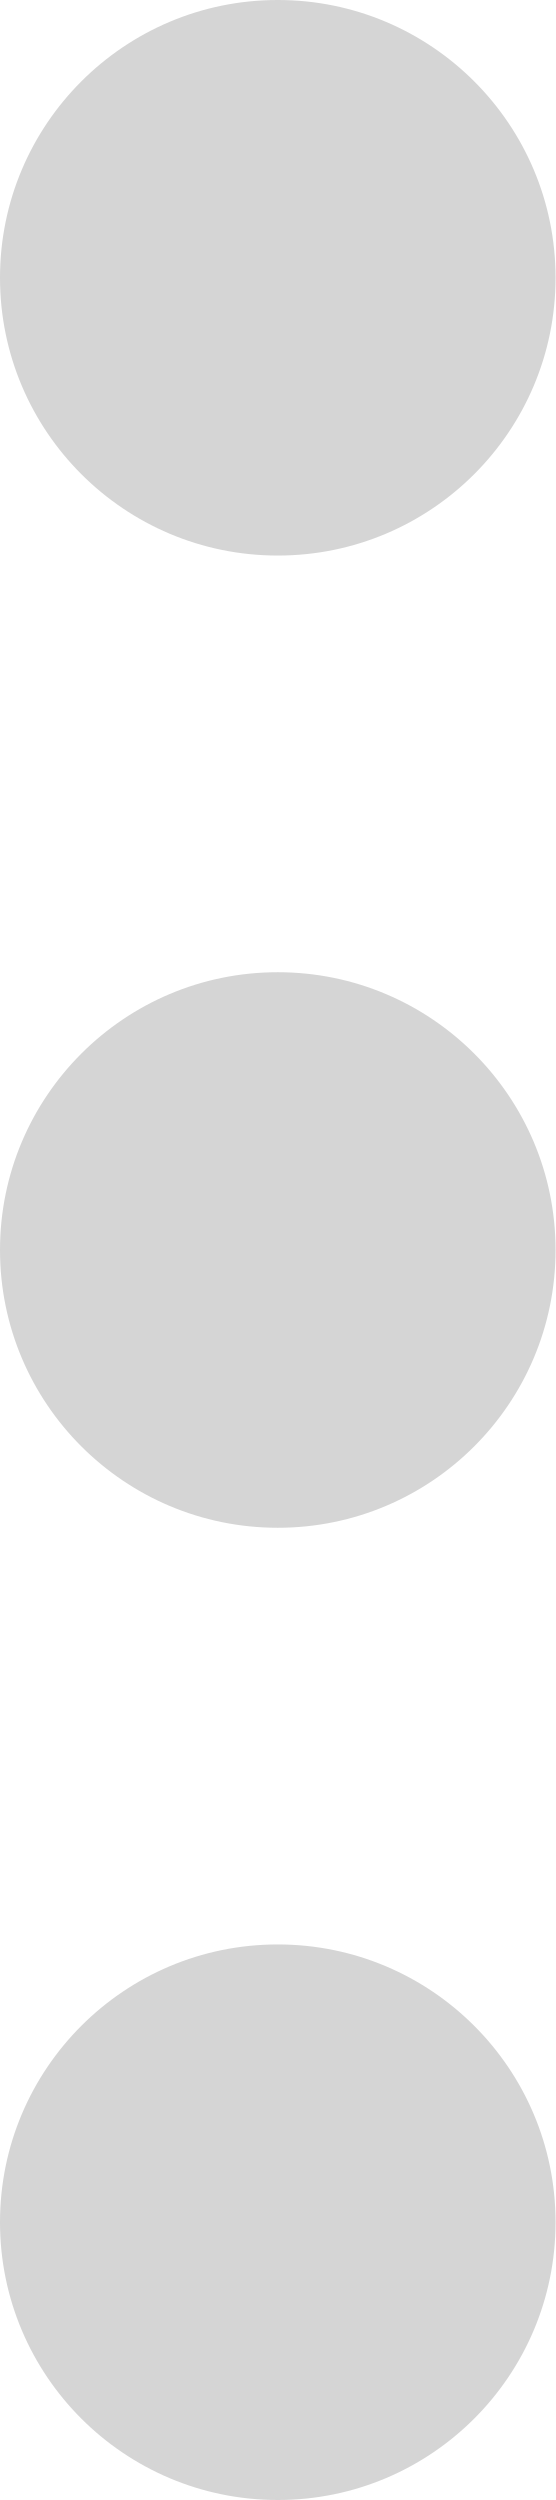
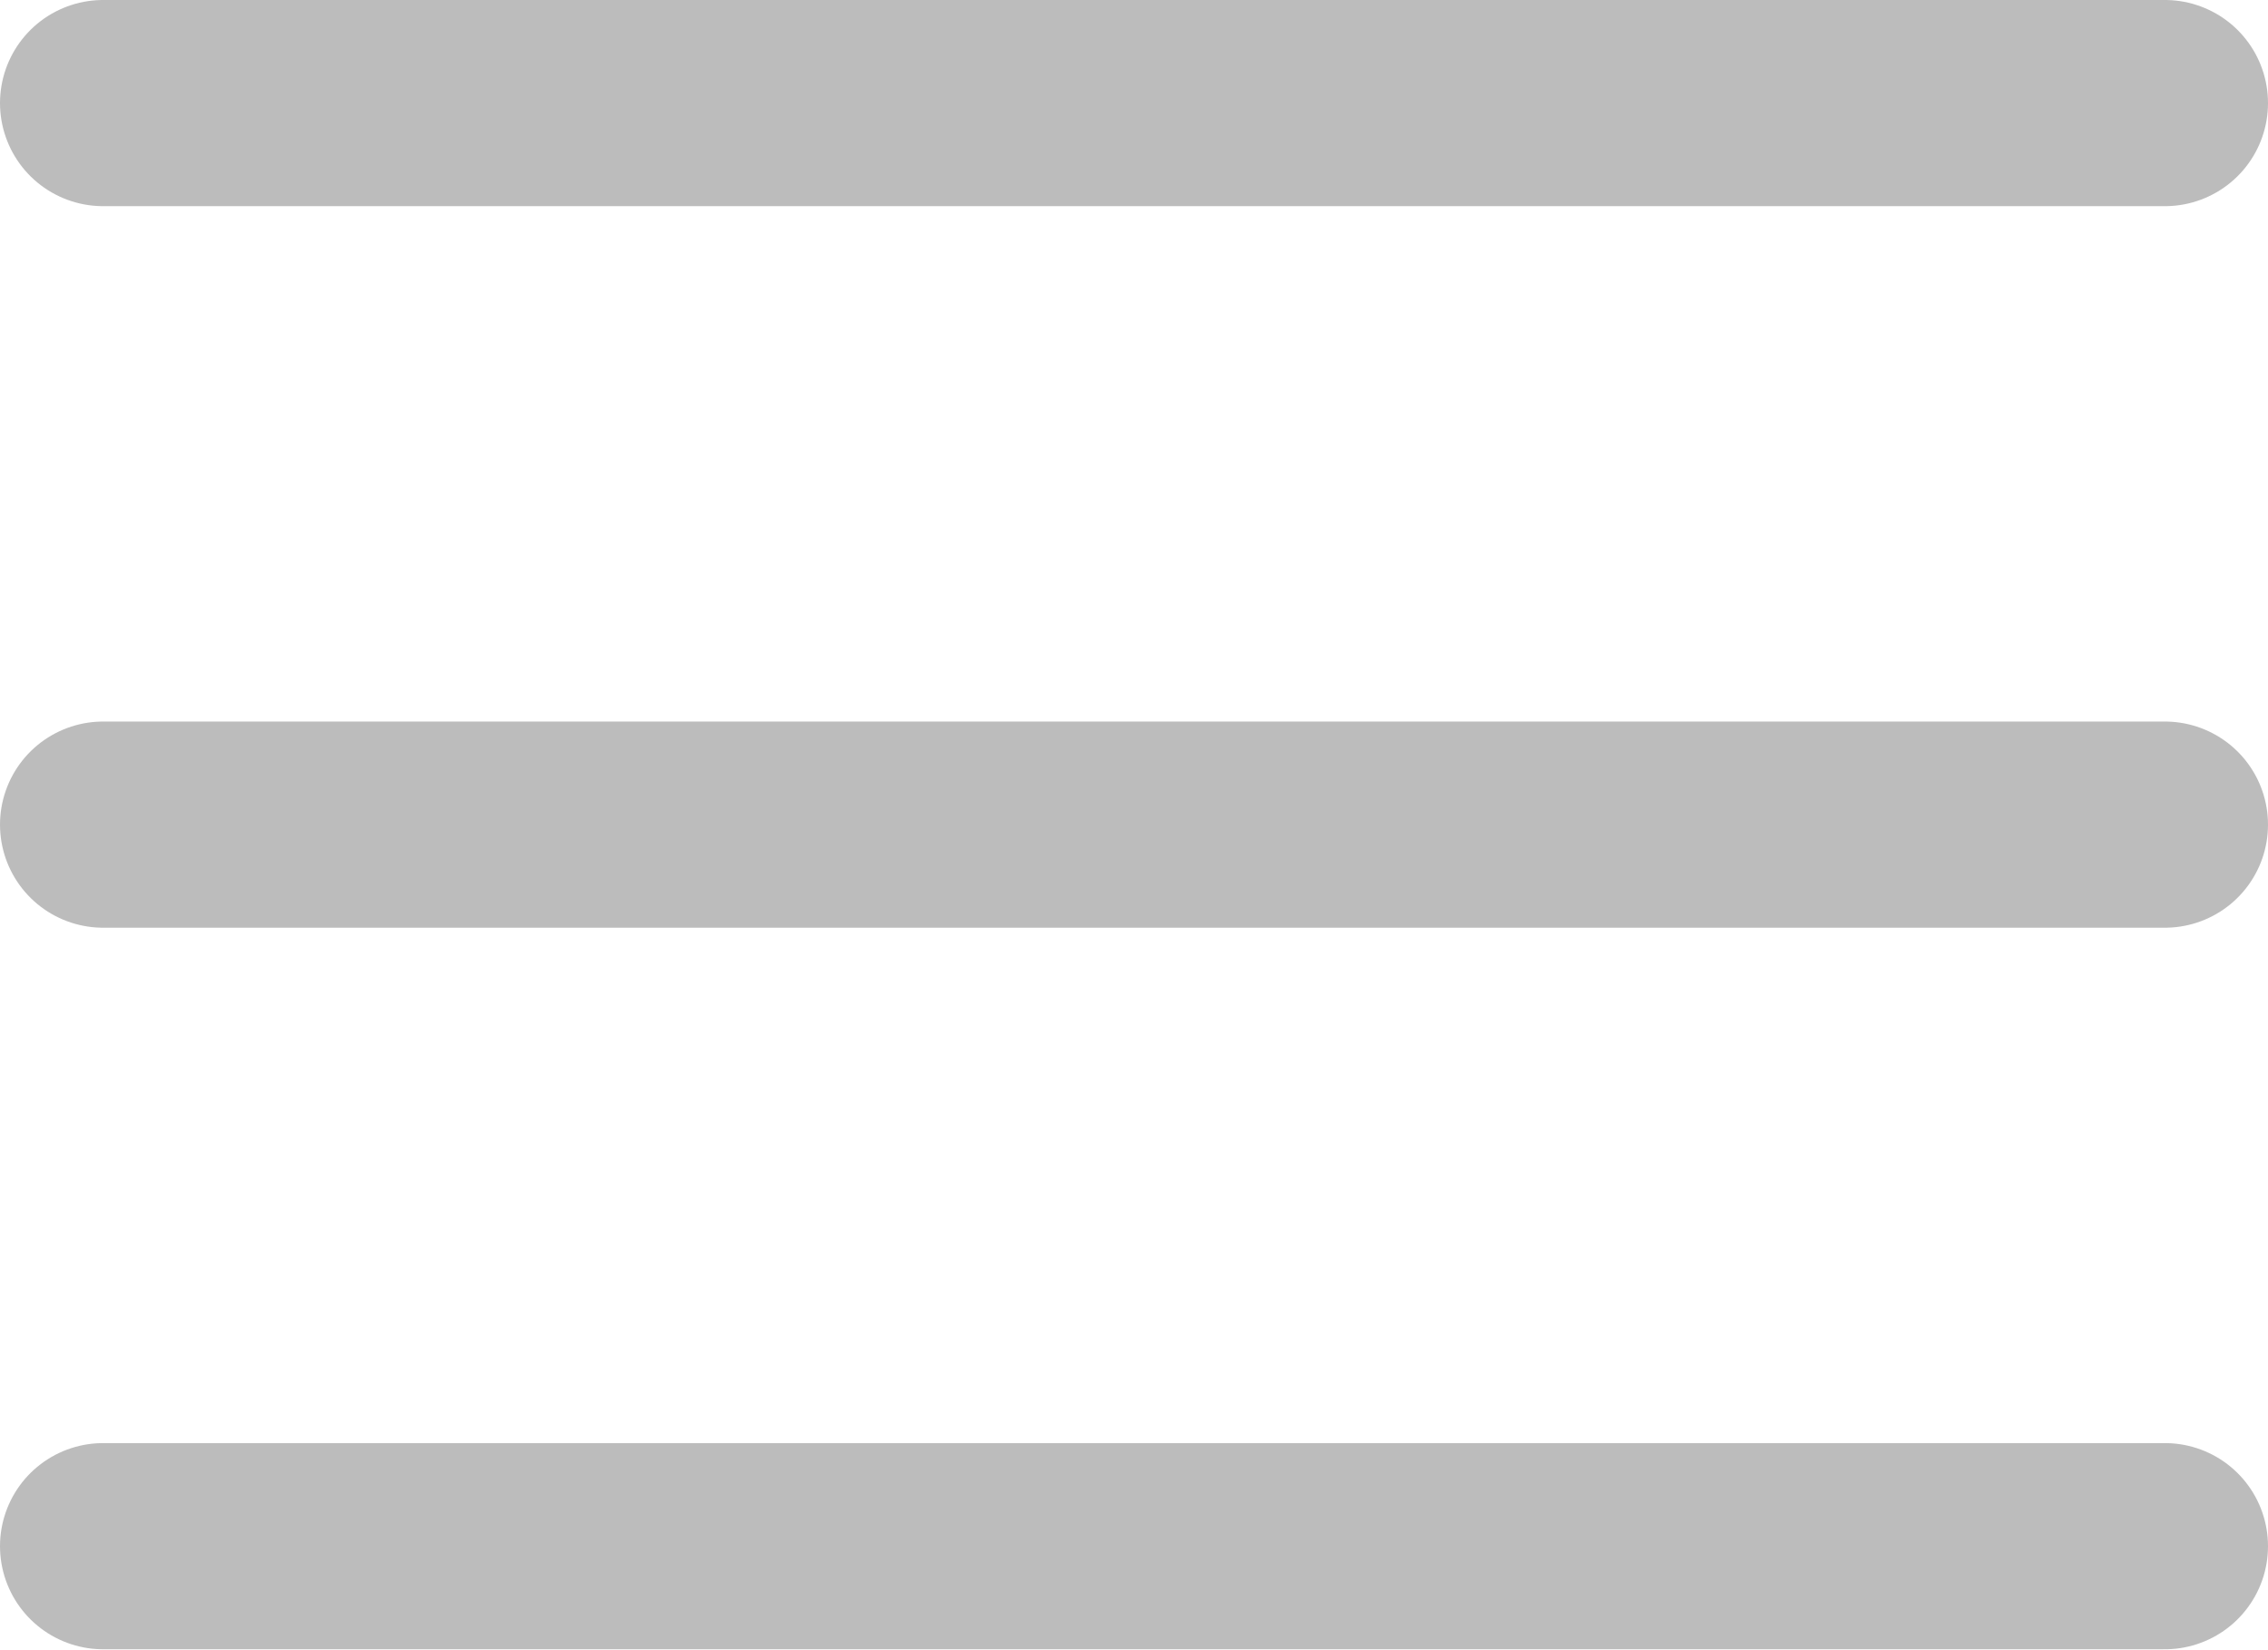
- <svg xmlns="http://www.w3.org/2000/svg" viewBox="0 0 4 18">
+ <svg xmlns="http://www.w3.org/2000/svg" viewBox="0 0 22 16">
  <defs>
    <style>
      .cls-1 {
-         fill: #d5d5d5;
+         fill: none;
+         stroke: #bcbcbc;
+         stroke-linecap: round;
+         stroke-width: 2px;
      }
    </style>
  </defs>
-   <g id="Group_5701" data-name="Group 5701" transform="translate(-16195.198 -1445)">
-     <rect id="Rectangle_5022" data-name="Rectangle 5022" class="cls-1" width="4" height="4" rx="2" transform="translate(16195.198 1445)" />
-     <rect id="Rectangle_5023" data-name="Rectangle 5023" class="cls-1" width="4" height="4" rx="2" transform="translate(16195.198 1452)" />
-     <rect id="Rectangle_5024" data-name="Rectangle 5024" class="cls-1" width="4" height="4" rx="2" transform="translate(16195.198 1459)" />
+   <g id="Group_6594" data-name="Group 6594" transform="translate(-335.5 -13.5)">
+     <line id="Line_1221" data-name="Line 1221" class="cls-1" x2="20" transform="translate(336.5 14.5)" />
+     <line id="Line_1222" data-name="Line 1222" class="cls-1" x2="20" transform="translate(336.5 21.5)" />
+     <line id="Line_1223" data-name="Line 1223" class="cls-1" x2="20" transform="translate(336.5 28.5)" />
  </g>
</svg>
